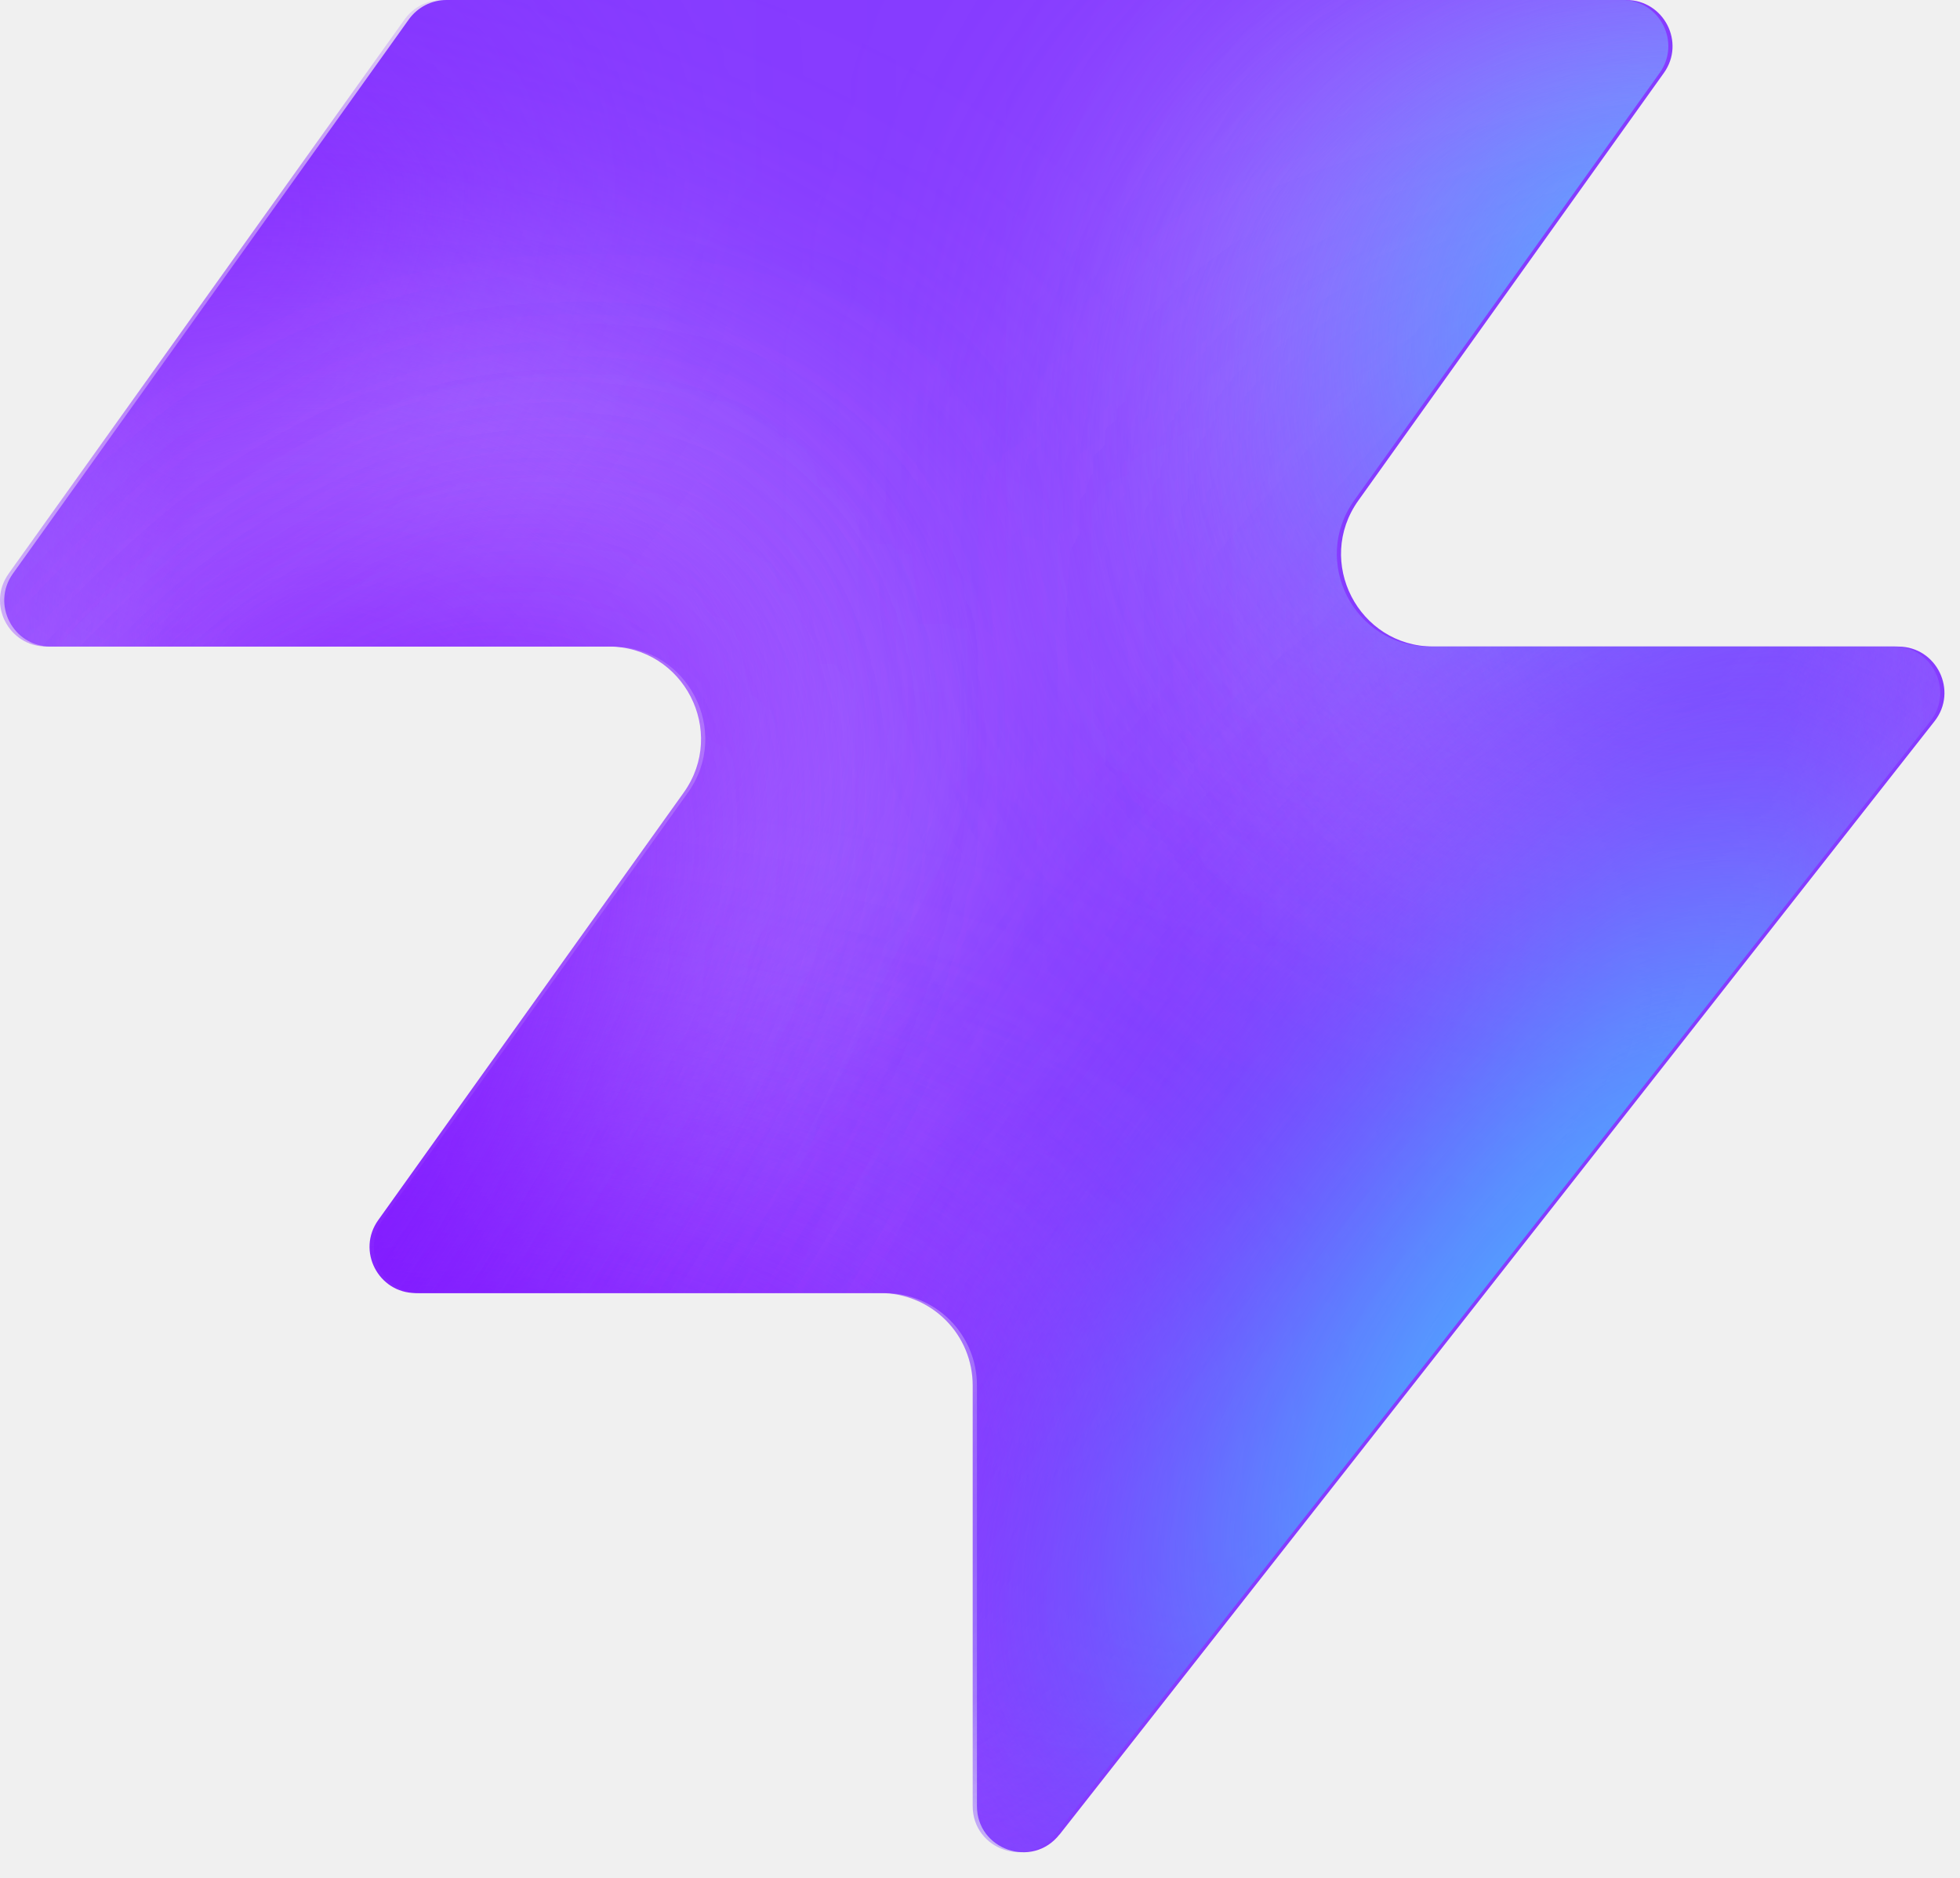
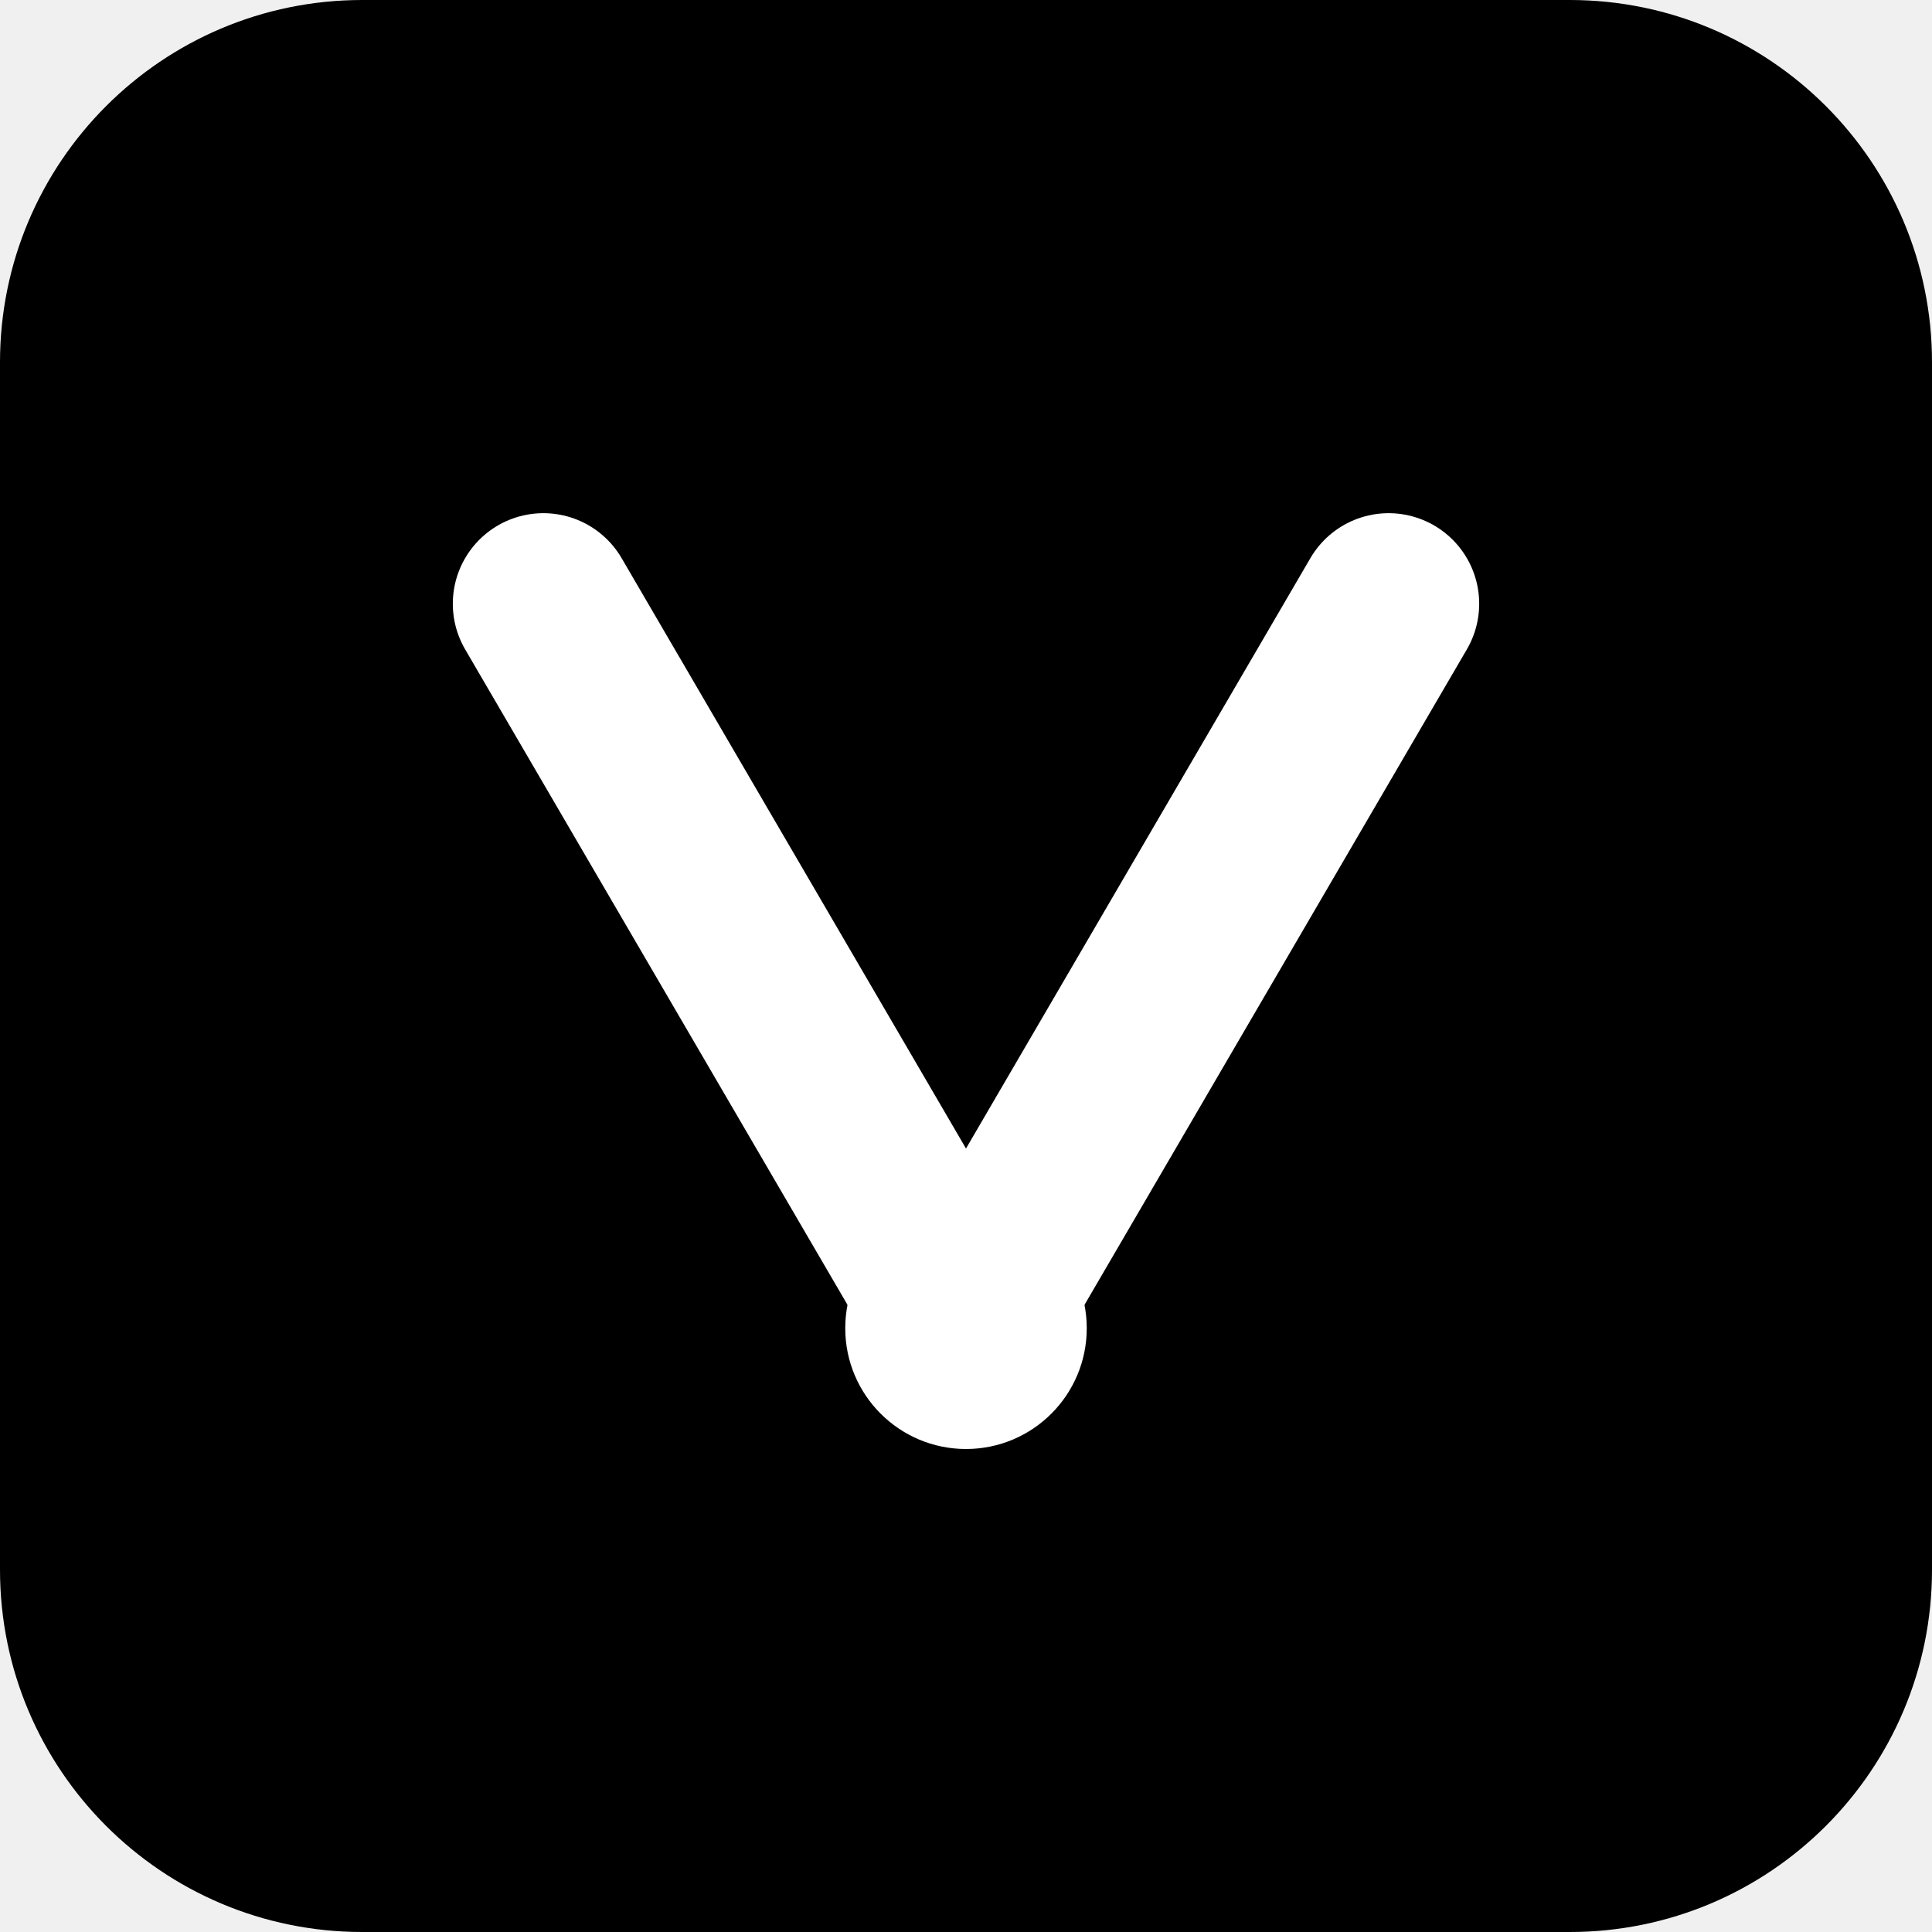
- <svg xmlns="http://www.w3.org/2000/svg" width="48" height="46" fill="none" viewBox="0 0 48 46">
-   <path fill="#863bff" d="M25.946 44.938c-.664.845-2.021.375-2.021-.698V33.937a2.26 2.26 0 0 0-2.262-2.262H10.287c-.92 0-1.456-1.04-.92-1.788l7.48-10.471c1.07-1.497 0-3.578-1.842-3.578H1.237c-.92 0-1.456-1.04-.92-1.788L10.013.474c.214-.297.556-.474.92-.474h28.894c.92 0 1.456 1.04.92 1.788l-7.48 10.471c-1.07 1.498 0 3.579 1.842 3.579h11.377c.943 0 1.473 1.088.89 1.83L25.947 44.94z" style="fill:#863bff;fill:color(display-p3 .525 .23 1);fill-opacity:1" />
-   <mask id="a" width="48" height="46" x="0" y="0" maskUnits="userSpaceOnUse" style="mask-type:alpha">
-     <path fill="#000" d="M25.842 44.938c-.664.844-2.021.375-2.021-.698V33.937a2.26 2.26 0 0 0-2.262-2.262H10.183c-.92 0-1.456-1.04-.92-1.788l7.48-10.471c1.07-1.498 0-3.579-1.842-3.579H1.133c-.92 0-1.456-1.04-.92-1.787L9.91.473c.214-.297.556-.474.92-.474h28.894c.92 0 1.456 1.04.92 1.788l-7.48 10.471c-1.07 1.498 0 3.578 1.842 3.578h11.377c.943 0 1.473 1.088.89 1.832L25.843 44.94z" style="fill:#000;fill-opacity:1" />
-   </mask>
-   <g mask="url(#a)">
-     <g filter="url(#b)">
-       <ellipse cx="5.508" cy="14.704" fill="#ede6ff" rx="5.508" ry="14.704" style="fill:#ede6ff;fill:color(display-p3 .927 .903 1);fill-opacity:1" transform="matrix(.00324 1 1 -.00324 -4.47 31.516)" />
-     </g>
-     <g filter="url(#c)">
-       <ellipse cx="10.399" cy="29.851" fill="#ede6ff" rx="10.399" ry="29.851" style="fill:#ede6ff;fill:color(display-p3 .927 .903 1);fill-opacity:1" transform="matrix(.00324 1 1 -.00324 -39.328 7.883)" />
-     </g>
-     <g filter="url(#d)">
-       <ellipse cx="5.508" cy="30.487" fill="#7e14ff" rx="5.508" ry="30.487" style="fill:#7e14ff;fill:color(display-p3 .492 .077 1);fill-opacity:1" transform="rotate(89.814 -25.913 -14.639)scale(1 -1)" />
-     </g>
-     <g filter="url(#e)">
-       <ellipse cx="5.508" cy="30.599" fill="#7e14ff" rx="5.508" ry="30.599" style="fill:#7e14ff;fill:color(display-p3 .492 .077 1);fill-opacity:1" transform="rotate(89.814 -32.644 -3.334)scale(1 -1)" />
-     </g>
-     <g filter="url(#f)">
-       <ellipse cx="5.508" cy="30.599" fill="#7e14ff" rx="5.508" ry="30.599" style="fill:#7e14ff;fill:color(display-p3 .492 .077 1);fill-opacity:1" transform="matrix(.00324 1 1 -.00324 -34.34 30.47)" />
-     </g>
-     <g filter="url(#g)">
-       <ellipse cx="14.072" cy="22.078" fill="#ede6ff" rx="14.072" ry="22.078" style="fill:#ede6ff;fill:color(display-p3 .927 .903 1);fill-opacity:1" transform="rotate(93.35 24.506 48.493)scale(-1 1)" />
-     </g>
-     <g filter="url(#h)">
-       <ellipse cx="3.47" cy="21.501" fill="#7e14ff" rx="3.47" ry="21.501" style="fill:#7e14ff;fill:color(display-p3 .492 .077 1);fill-opacity:1" transform="rotate(89.009 28.708 47.59)scale(-1 1)" />
-     </g>
-     <g filter="url(#i)">
-       <ellipse cx="3.47" cy="21.501" fill="#7e14ff" rx="3.47" ry="21.501" style="fill:#7e14ff;fill:color(display-p3 .492 .077 1);fill-opacity:1" transform="rotate(89.009 28.708 47.59)scale(-1 1)" />
-     </g>
-     <g filter="url(#j)">
-       <ellipse cx=".387" cy="8.972" fill="#7e14ff" rx="4.407" ry="29.108" style="fill:#7e14ff;fill:color(display-p3 .492 .077 1);fill-opacity:1" transform="rotate(39.51 .387 8.972)" />
-     </g>
-     <g filter="url(#k)">
-       <ellipse cx="47.523" cy="-6.092" fill="#7e14ff" rx="4.407" ry="29.108" style="fill:#7e14ff;fill:color(display-p3 .492 .077 1);fill-opacity:1" transform="rotate(37.892 47.523 -6.092)" />
-     </g>
-     <g filter="url(#l)">
-       <ellipse cx="41.412" cy="6.333" fill="#47bfff" rx="5.971" ry="9.665" style="fill:#47bfff;fill:color(display-p3 .28 .748 1);fill-opacity:1" transform="rotate(37.892 41.412 6.333)" />
-     </g>
-     <g filter="url(#m)">
-       <ellipse cx="-1.879" cy="38.332" fill="#7e14ff" rx="4.407" ry="29.108" style="fill:#7e14ff;fill:color(display-p3 .492 .077 1);fill-opacity:1" transform="rotate(37.892 -1.88 38.332)" />
-     </g>
-     <g filter="url(#n)">
-       <ellipse cx="-1.879" cy="38.332" fill="#7e14ff" rx="4.407" ry="29.108" style="fill:#7e14ff;fill:color(display-p3 .492 .077 1);fill-opacity:1" transform="rotate(37.892 -1.88 38.332)" />
-     </g>
-     <g filter="url(#o)">
-       <ellipse cx="35.651" cy="29.907" fill="#7e14ff" rx="4.407" ry="29.108" style="fill:#7e14ff;fill:color(display-p3 .492 .077 1);fill-opacity:1" transform="rotate(37.892 35.651 29.907)" />
-     </g>
-     <g filter="url(#p)">
-       <ellipse cx="38.418" cy="32.4" fill="#47bfff" rx="5.971" ry="15.297" style="fill:#47bfff;fill:color(display-p3 .28 .748 1);fill-opacity:1" transform="rotate(37.892 38.418 32.4)" />
-     </g>
-   </g>
-   <defs>
-     <filter id="b" width="60.045" height="41.654" x="-19.77" y="16.149" color-interpolation-filters="sRGB" filterUnits="userSpaceOnUse">
-       <feFlood flood-opacity="0" result="BackgroundImageFix" />
-       <feBlend in="SourceGraphic" in2="BackgroundImageFix" result="shape" />
-       <feGaussianBlur result="effect1_foregroundBlur_2002_17158" stdDeviation="7.659" />
-     </filter>
-     <filter id="c" width="90.34" height="51.437" x="-54.613" y="-7.533" color-interpolation-filters="sRGB" filterUnits="userSpaceOnUse">
-       <feFlood flood-opacity="0" result="BackgroundImageFix" />
-       <feBlend in="SourceGraphic" in2="BackgroundImageFix" result="shape" />
-       <feGaussianBlur result="effect1_foregroundBlur_2002_17158" stdDeviation="7.659" />
-     </filter>
-     <filter id="d" width="79.355" height="29.4" x="-49.64" y="2.03" color-interpolation-filters="sRGB" filterUnits="userSpaceOnUse">
-       <feFlood flood-opacity="0" result="BackgroundImageFix" />
-       <feBlend in="SourceGraphic" in2="BackgroundImageFix" result="shape" />
-       <feGaussianBlur result="effect1_foregroundBlur_2002_17158" stdDeviation="4.596" />
-     </filter>
-     <filter id="e" width="79.579" height="29.4" x="-45.045" y="20.029" color-interpolation-filters="sRGB" filterUnits="userSpaceOnUse">
-       <feFlood flood-opacity="0" result="BackgroundImageFix" />
-       <feBlend in="SourceGraphic" in2="BackgroundImageFix" result="shape" />
-       <feGaussianBlur result="effect1_foregroundBlur_2002_17158" stdDeviation="4.596" />
-     </filter>
-     <filter id="f" width="79.579" height="29.4" x="-43.513" y="21.178" color-interpolation-filters="sRGB" filterUnits="userSpaceOnUse">
-       <feFlood flood-opacity="0" result="BackgroundImageFix" />
-       <feBlend in="SourceGraphic" in2="BackgroundImageFix" result="shape" />
-       <feGaussianBlur result="effect1_foregroundBlur_2002_17158" stdDeviation="4.596" />
-     </filter>
-     <filter id="g" width="74.749" height="58.852" x="15.756" y="-17.901" color-interpolation-filters="sRGB" filterUnits="userSpaceOnUse">
-       <feFlood flood-opacity="0" result="BackgroundImageFix" />
-       <feBlend in="SourceGraphic" in2="BackgroundImageFix" result="shape" />
-       <feGaussianBlur result="effect1_foregroundBlur_2002_17158" stdDeviation="7.659" />
-     </filter>
-     <filter id="h" width="61.377" height="25.362" x="23.548" y="2.284" color-interpolation-filters="sRGB" filterUnits="userSpaceOnUse">
-       <feFlood flood-opacity="0" result="BackgroundImageFix" />
-       <feBlend in="SourceGraphic" in2="BackgroundImageFix" result="shape" />
-       <feGaussianBlur result="effect1_foregroundBlur_2002_17158" stdDeviation="4.596" />
-     </filter>
-     <filter id="i" width="61.377" height="25.362" x="23.548" y="2.284" color-interpolation-filters="sRGB" filterUnits="userSpaceOnUse">
-       <feFlood flood-opacity="0" result="BackgroundImageFix" />
-       <feBlend in="SourceGraphic" in2="BackgroundImageFix" result="shape" />
-       <feGaussianBlur result="effect1_foregroundBlur_2002_17158" stdDeviation="4.596" />
-     </filter>
-     <filter id="j" width="56.045" height="63.649" x="-27.636" y="-22.853" color-interpolation-filters="sRGB" filterUnits="userSpaceOnUse">
-       <feFlood flood-opacity="0" result="BackgroundImageFix" />
-       <feBlend in="SourceGraphic" in2="BackgroundImageFix" result="shape" />
-       <feGaussianBlur result="effect1_foregroundBlur_2002_17158" stdDeviation="4.596" />
-     </filter>
-     <filter id="k" width="54.814" height="64.646" x="20.116" y="-38.415" color-interpolation-filters="sRGB" filterUnits="userSpaceOnUse">
-       <feFlood flood-opacity="0" result="BackgroundImageFix" />
-       <feBlend in="SourceGraphic" in2="BackgroundImageFix" result="shape" />
-       <feGaussianBlur result="effect1_foregroundBlur_2002_17158" stdDeviation="4.596" />
-     </filter>
-     <filter id="l" width="33.541" height="35.313" x="24.641" y="-11.323" color-interpolation-filters="sRGB" filterUnits="userSpaceOnUse">
-       <feFlood flood-opacity="0" result="BackgroundImageFix" />
-       <feBlend in="SourceGraphic" in2="BackgroundImageFix" result="shape" />
-       <feGaussianBlur result="effect1_foregroundBlur_2002_17158" stdDeviation="4.596" />
-     </filter>
-     <filter id="m" width="54.814" height="64.646" x="-29.286" y="6.009" color-interpolation-filters="sRGB" filterUnits="userSpaceOnUse">
-       <feFlood flood-opacity="0" result="BackgroundImageFix" />
-       <feBlend in="SourceGraphic" in2="BackgroundImageFix" result="shape" />
-       <feGaussianBlur result="effect1_foregroundBlur_2002_17158" stdDeviation="4.596" />
-     </filter>
-     <filter id="n" width="54.814" height="64.646" x="-29.286" y="6.009" color-interpolation-filters="sRGB" filterUnits="userSpaceOnUse">
-       <feFlood flood-opacity="0" result="BackgroundImageFix" />
-       <feBlend in="SourceGraphic" in2="BackgroundImageFix" result="shape" />
-       <feGaussianBlur result="effect1_foregroundBlur_2002_17158" stdDeviation="4.596" />
-     </filter>
-     <filter id="o" width="54.814" height="64.646" x="8.244" y="-2.416" color-interpolation-filters="sRGB" filterUnits="userSpaceOnUse">
-       <feFlood flood-opacity="0" result="BackgroundImageFix" />
-       <feBlend in="SourceGraphic" in2="BackgroundImageFix" result="shape" />
-       <feGaussianBlur result="effect1_foregroundBlur_2002_17158" stdDeviation="4.596" />
-     </filter>
-     <filter id="p" width="39.409" height="43.623" x="18.713" y="10.588" color-interpolation-filters="sRGB" filterUnits="userSpaceOnUse">
-       <feFlood flood-opacity="0" result="BackgroundImageFix" />
-       <feBlend in="SourceGraphic" in2="BackgroundImageFix" result="shape" />
-       <feGaussianBlur result="effect1_foregroundBlur_2002_17158" stdDeviation="4.596" />
-     </filter>
-   </defs>
+ <svg xmlns="http://www.w3.org/2000/svg" viewBox="0 0 32 32" width="32" height="32">
+   <rect width="32" height="32" rx="6" fill="#000" />
+   <path d="M9 10 L16 22 L23 10" fill="none" stroke="#fff" stroke-width="3" stroke-linecap="round" stroke-linejoin="round" />
+   <circle cx="16" cy="22" r="2" fill="#fff" />
</svg>
